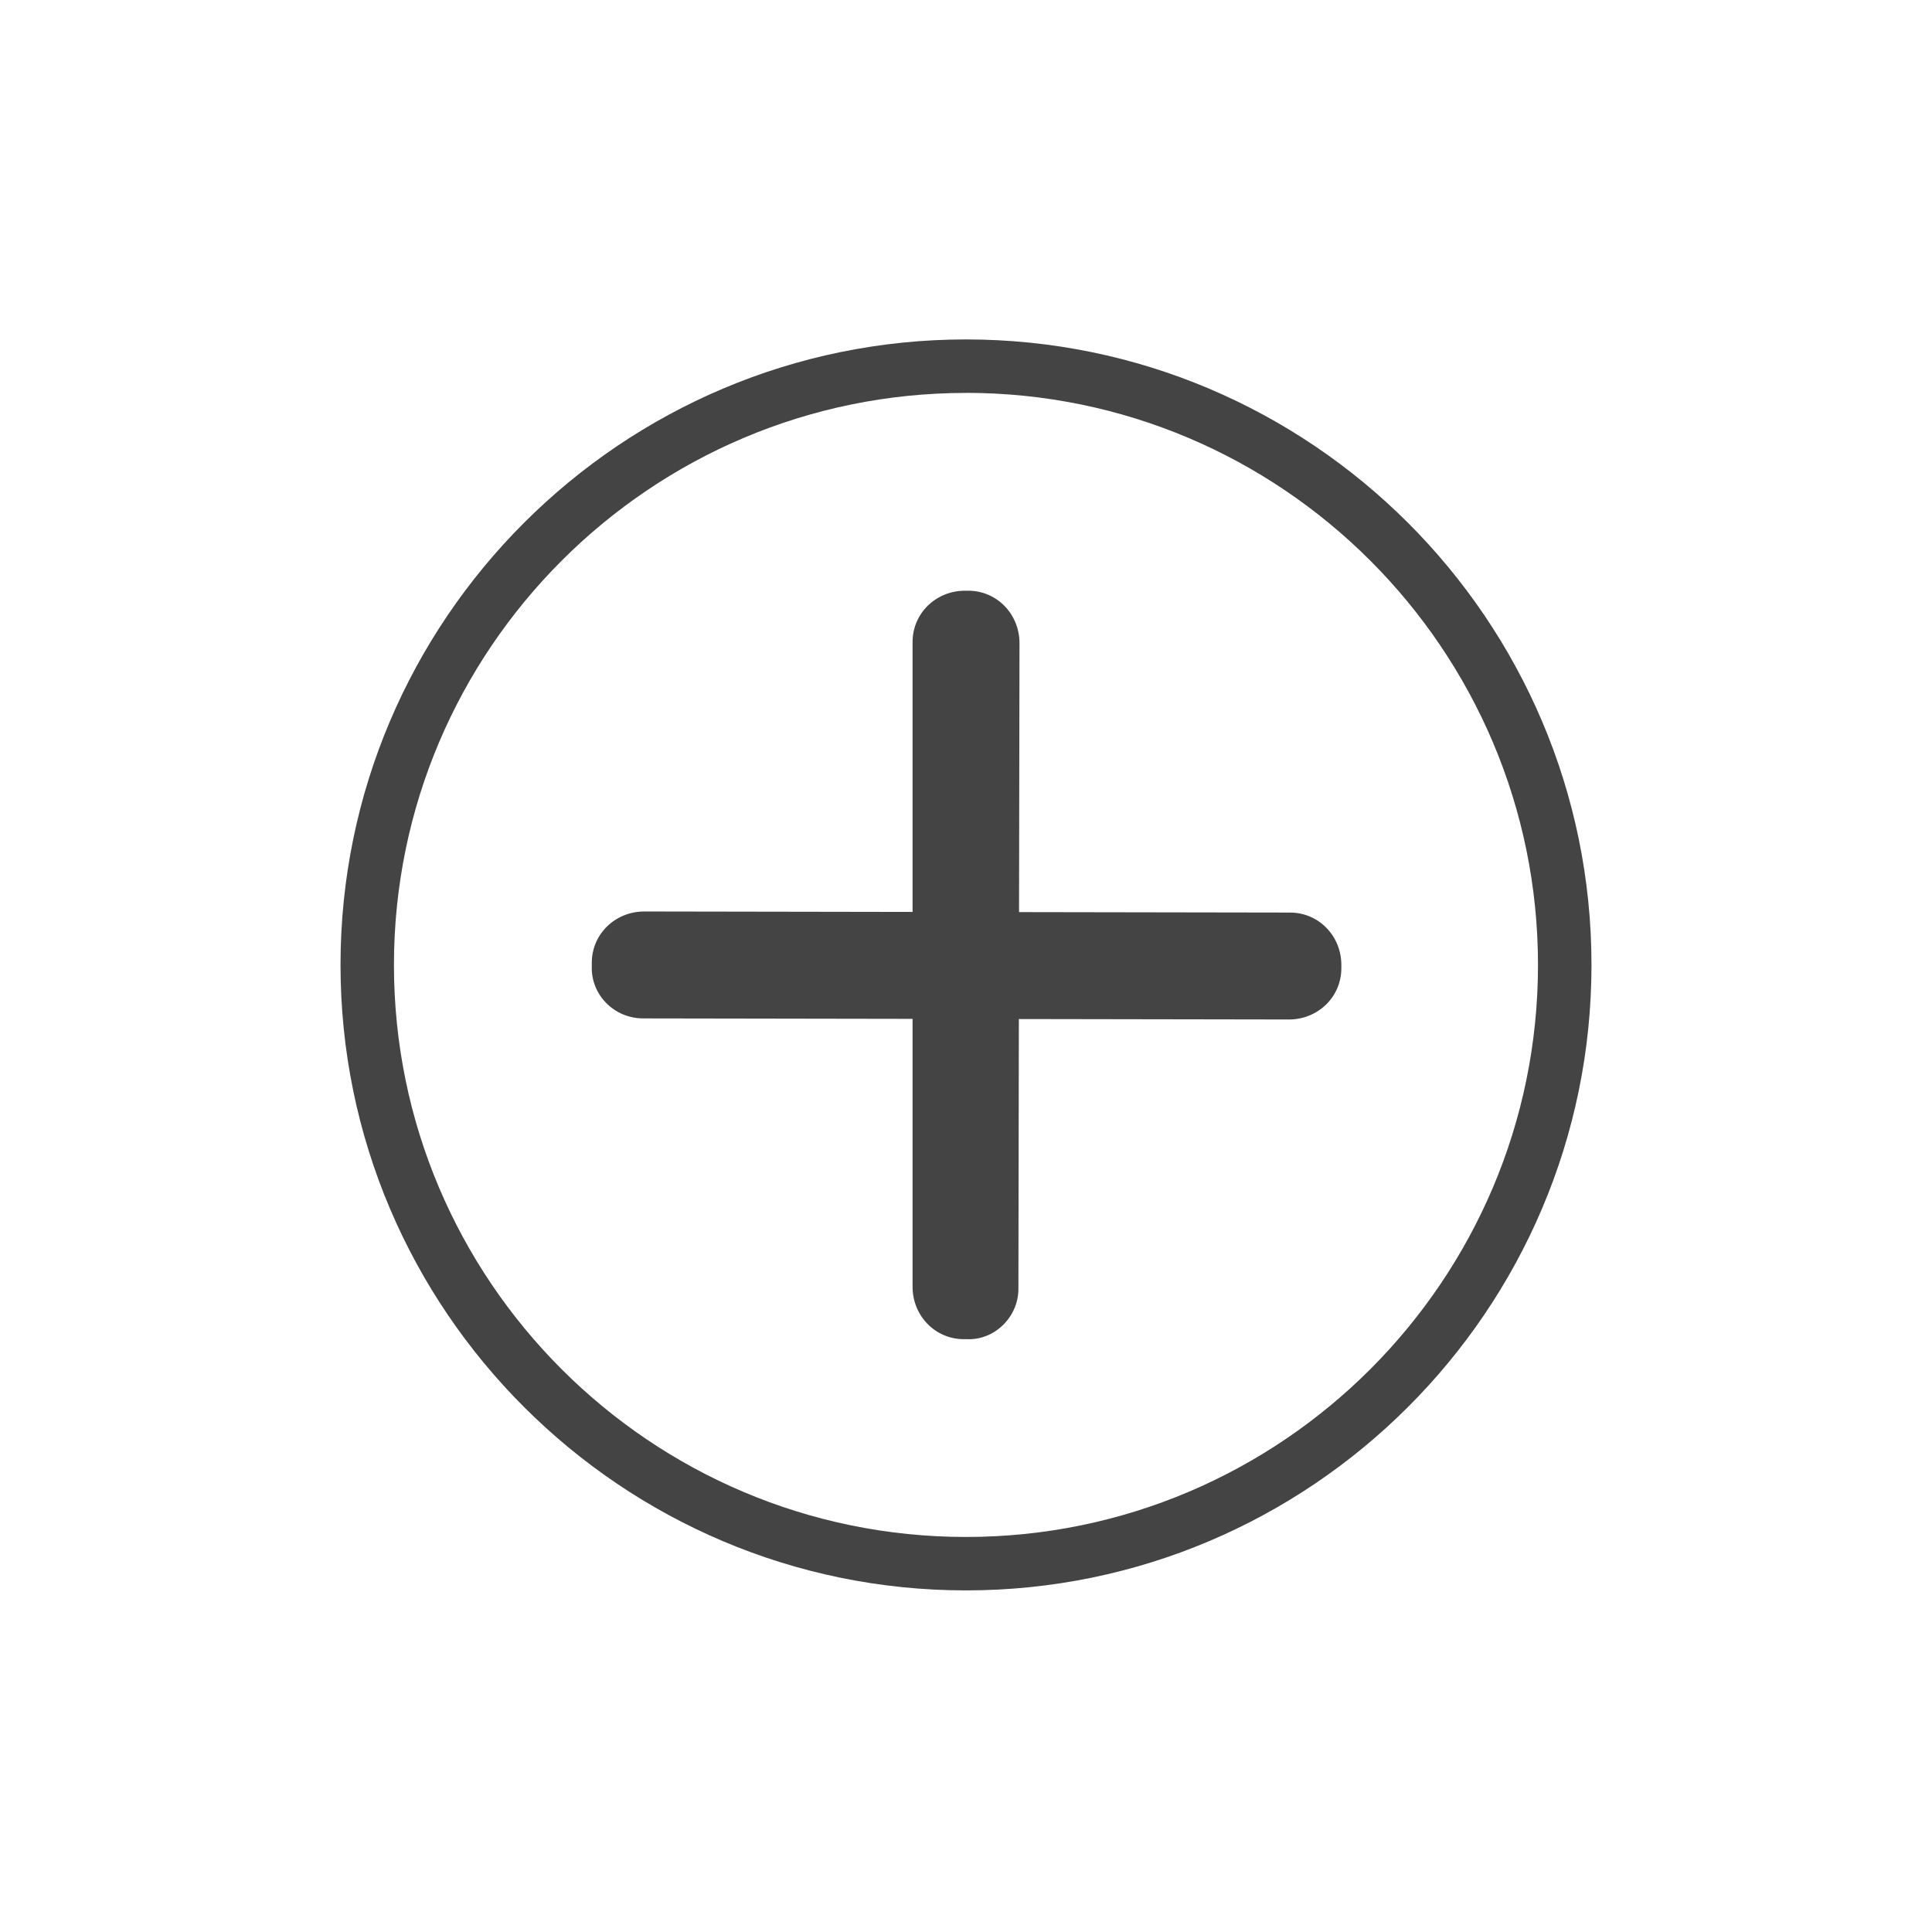
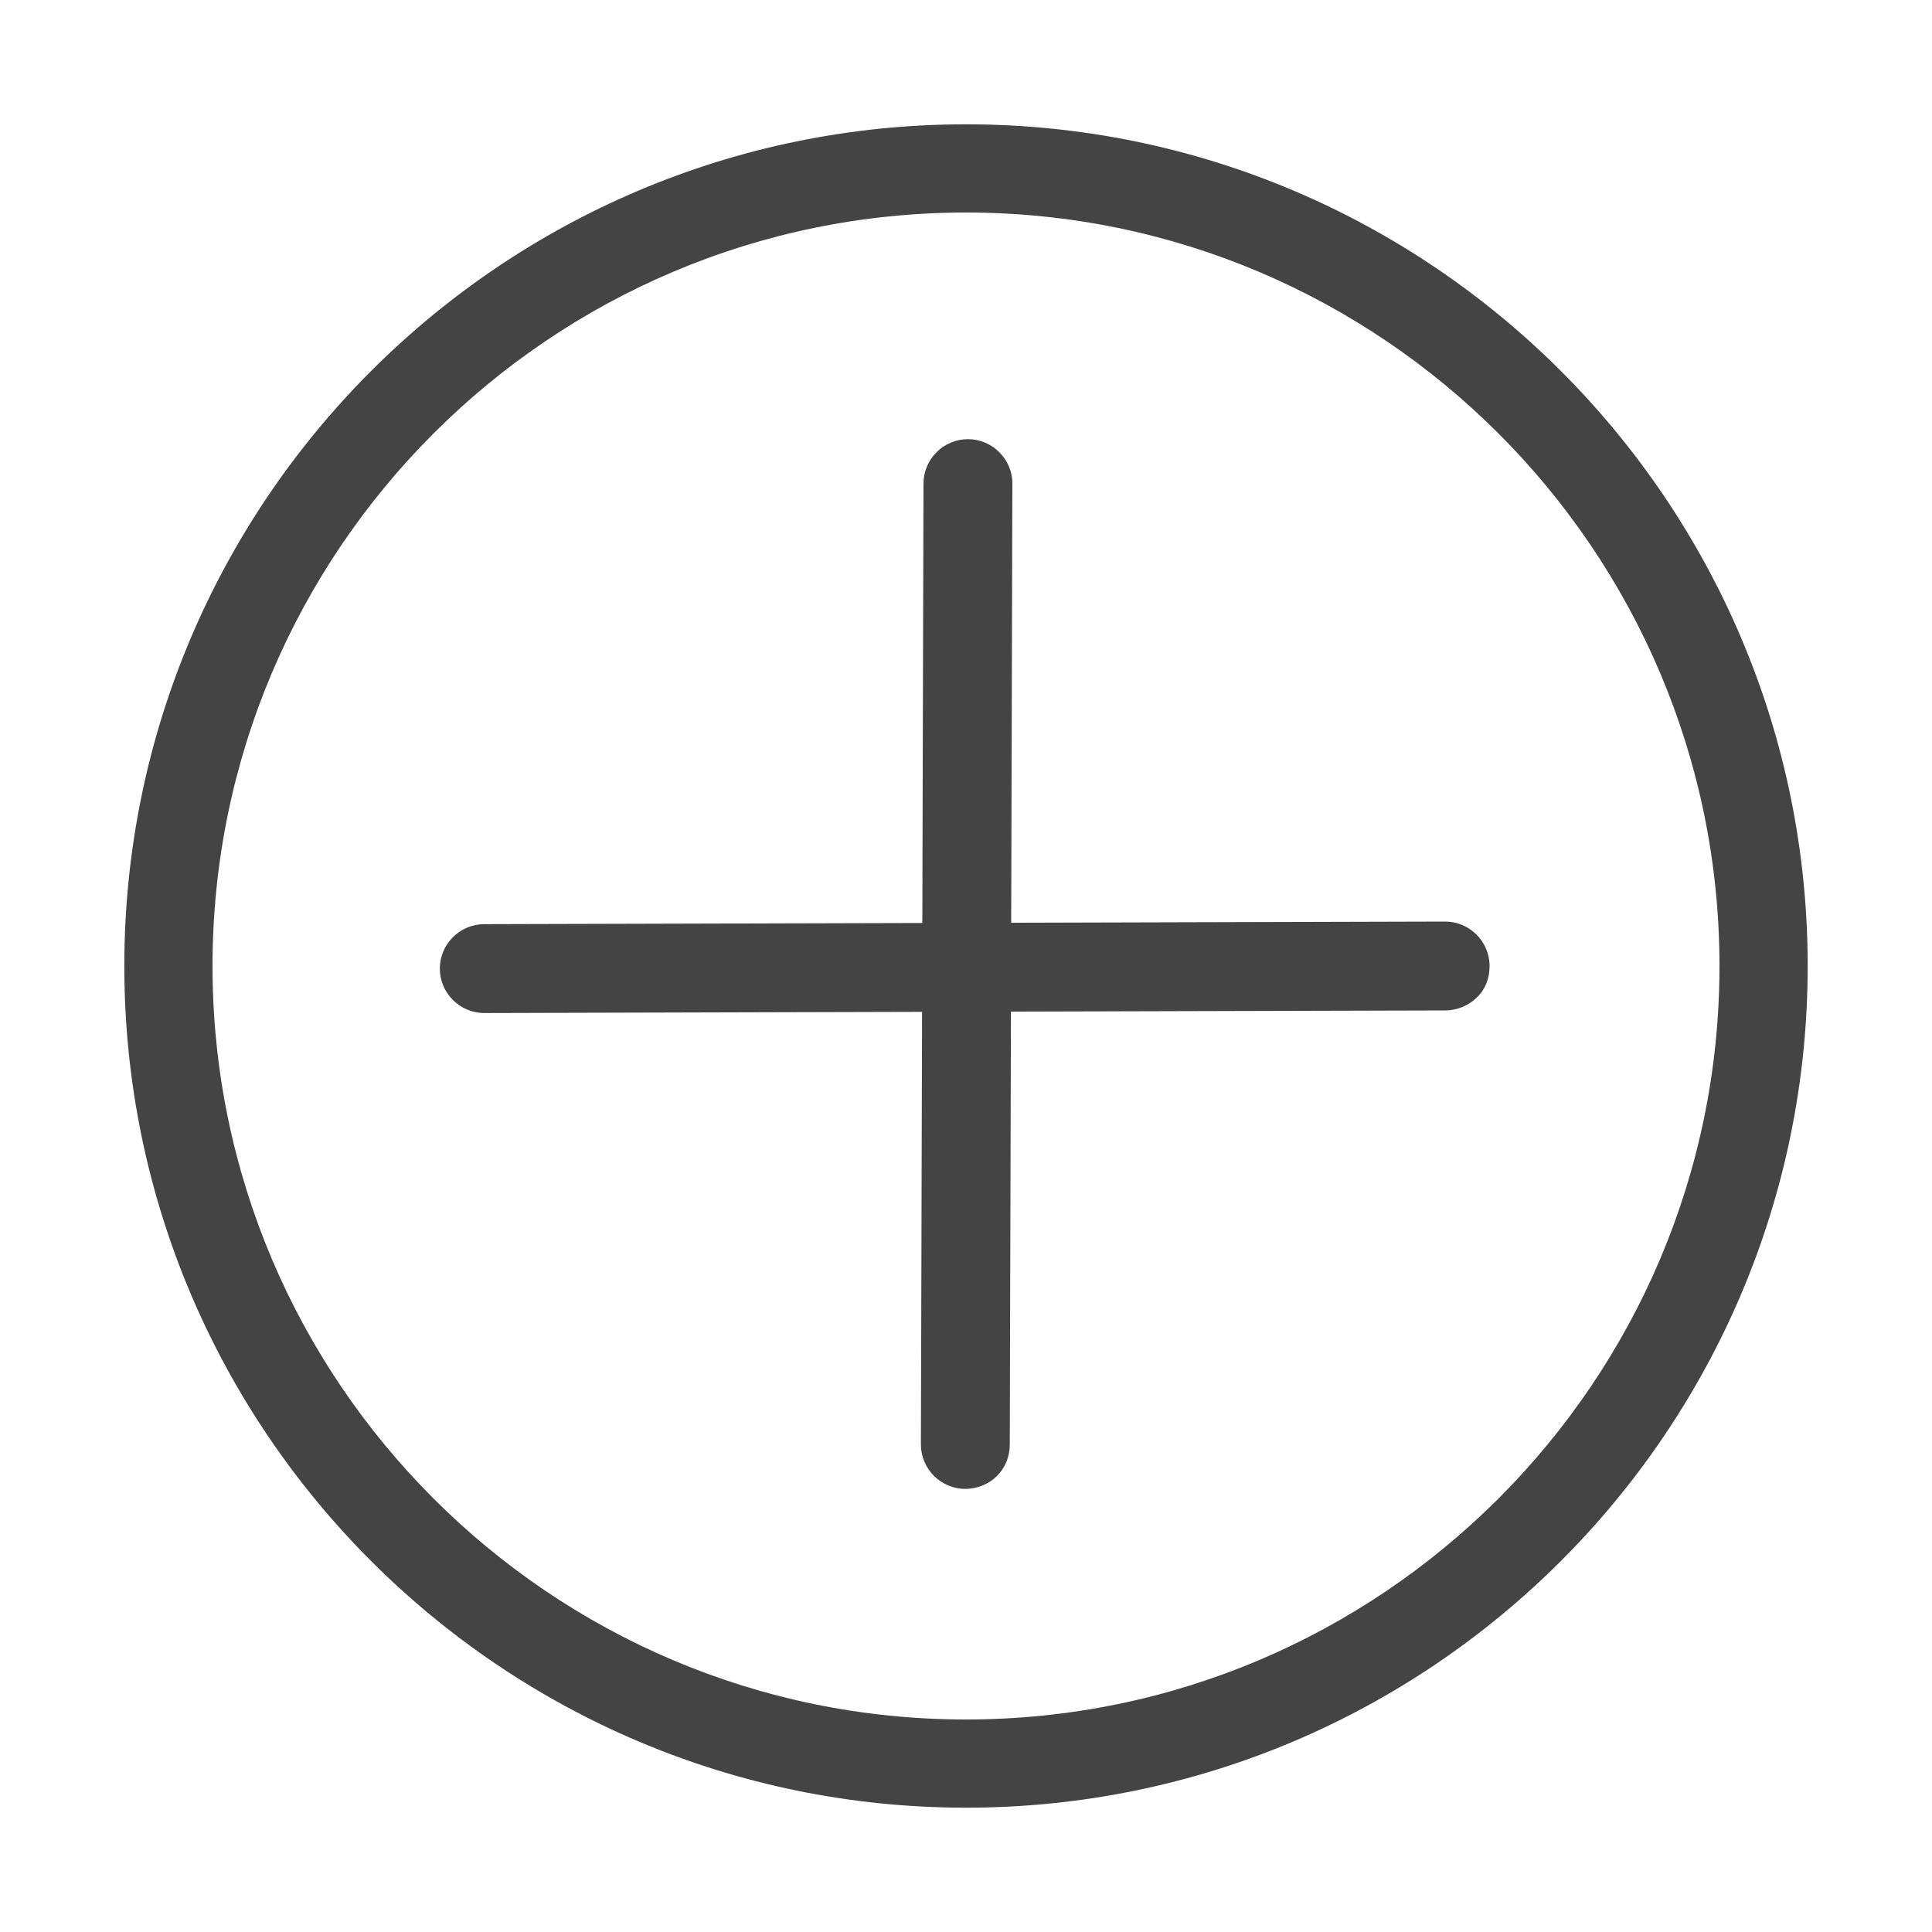
<svg xmlns="http://www.w3.org/2000/svg" version="1.1" width="32" height="32" viewBox="0 0 32 32">
-   <path fill="#444" d="M16 26.342c-5.702 0-10.36-4.64-10.36-10.36s4.658-10.36 10.36-10.36c5.702 0 10.36 4.64 10.36 10.36s-4.658 10.36-10.36 10.36zM16 6.508c-5.224 0-9.475 4.25-9.475 9.475s4.25 9.474 9.475 9.474c5.224 0 9.474-4.25 9.474-9.475s-4.25-9.475-9.475-9.475z" />
-   <path fill="#444" d="M16.018 22.181h-0.053c-0.478 0-0.85-0.39-0.85-0.868v-10.679c0-0.478 0.39-0.85 0.868-0.85h0.053c0.478 0 0.85 0.39 0.85 0.868l-0.018 10.697c0 0.46-0.39 0.85-0.85 0.832z" />
-   <path fill="#444" d="M9.802 16v-0.053c0-0.478 0.39-0.85 0.868-0.85l10.697 0.018c0.478 0 0.85 0.39 0.85 0.868v0.053c0 0.478-0.39 0.85-0.868 0.85l-10.697-0.018c-0.478 0-0.868-0.39-0.85-0.868z" />
+   <path fill="#444" d="M24.459 16.523c-0.128 0.128-0.32 0.213-0.523 0.213l-15.915 0.043c-0.405 0-0.736-0.331-0.736-0.736s0.331-0.736 0.736-0.736l15.915-0.043c0.405 0 0.736 0.331 0.736 0.736 0 0.213-0.075 0.395-0.213 0.523z" />
+   <path fill="#444" d="M16.512 24.448c-0.128 0.128-0.32 0.213-0.523 0.213-0.405 0-0.736-0.331-0.736-0.736l0.043-15.915c0-0.405 0.331-0.736 0.736-0.736s0.736 0.331 0.736 0.736l-0.043 15.915c0 0.203-0.075 0.384-0.213 0.523z" />
+   <path fill="#444" d="M16 29.941c-7.691 0-13.941-6.251-13.941-13.941s6.251-13.941 13.941-13.941 13.941 6.251 13.941 13.941-6.251 13.941-13.941 13.941zM16 3.52c-6.88 0-12.48 5.6-12.48 12.48s5.6 12.48 12.48 12.48 12.48-5.6 12.48-12.48-5.6-12.48-12.48-12.48z" />
</svg>
